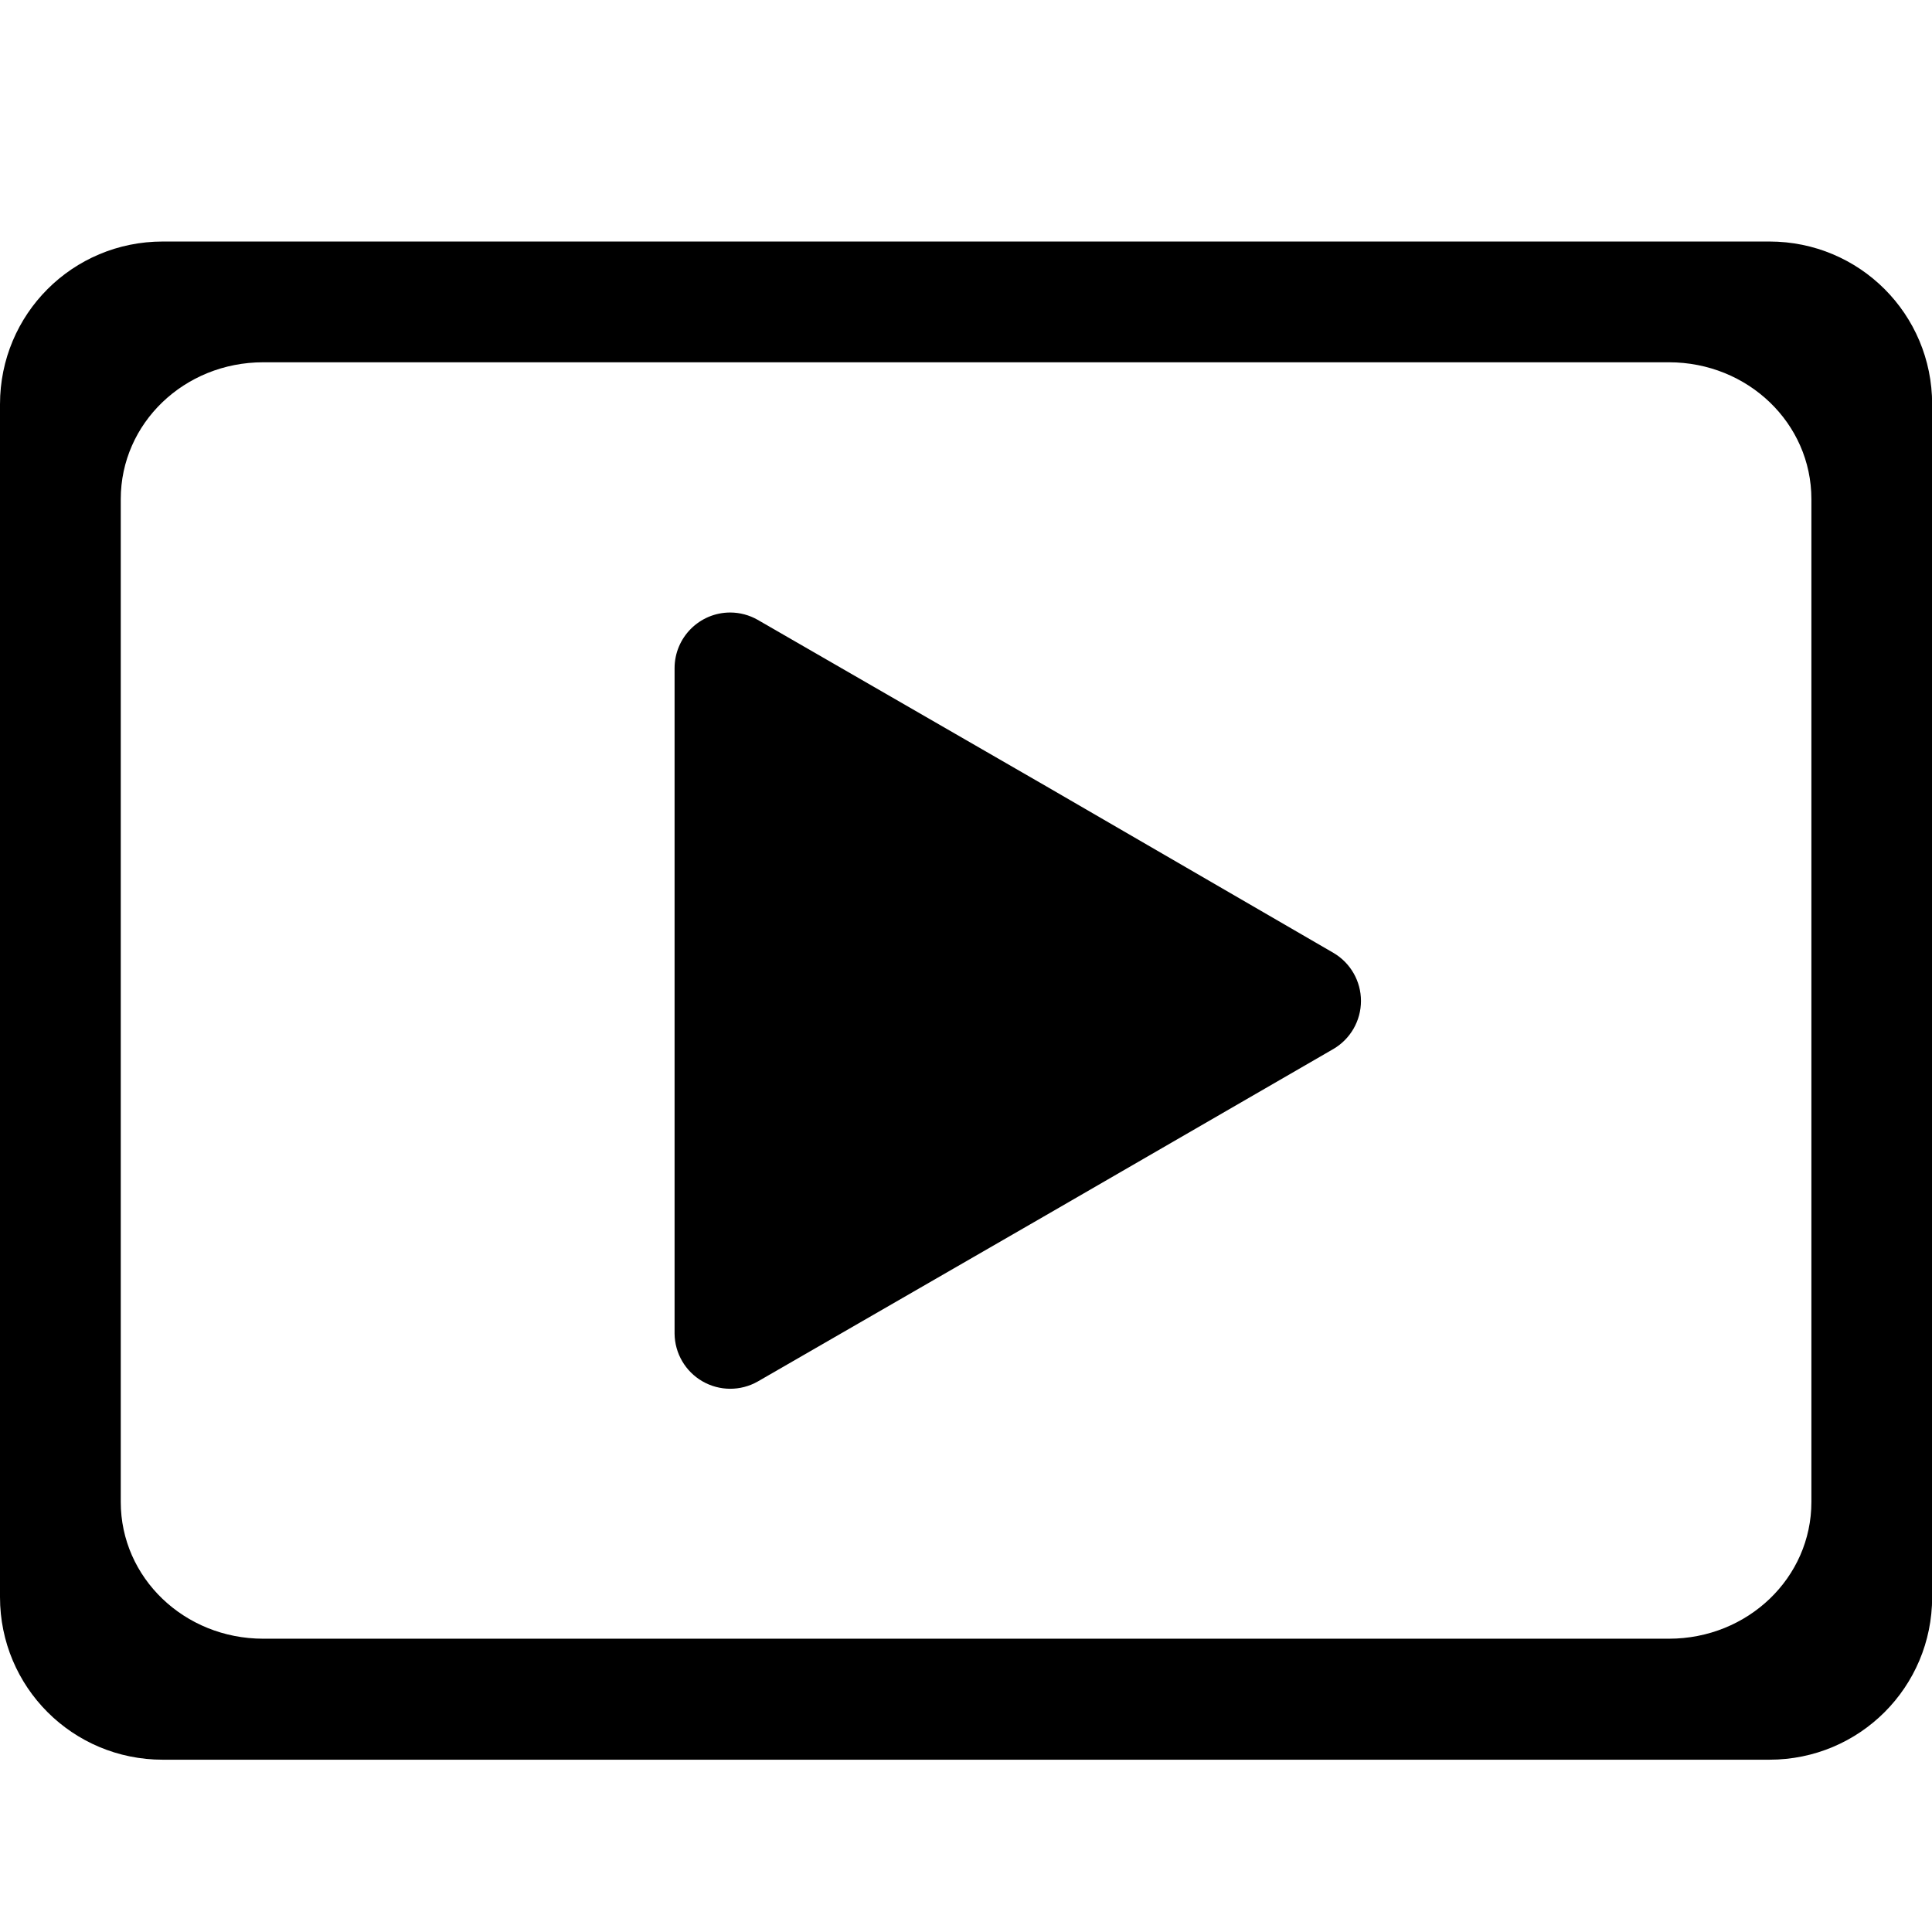
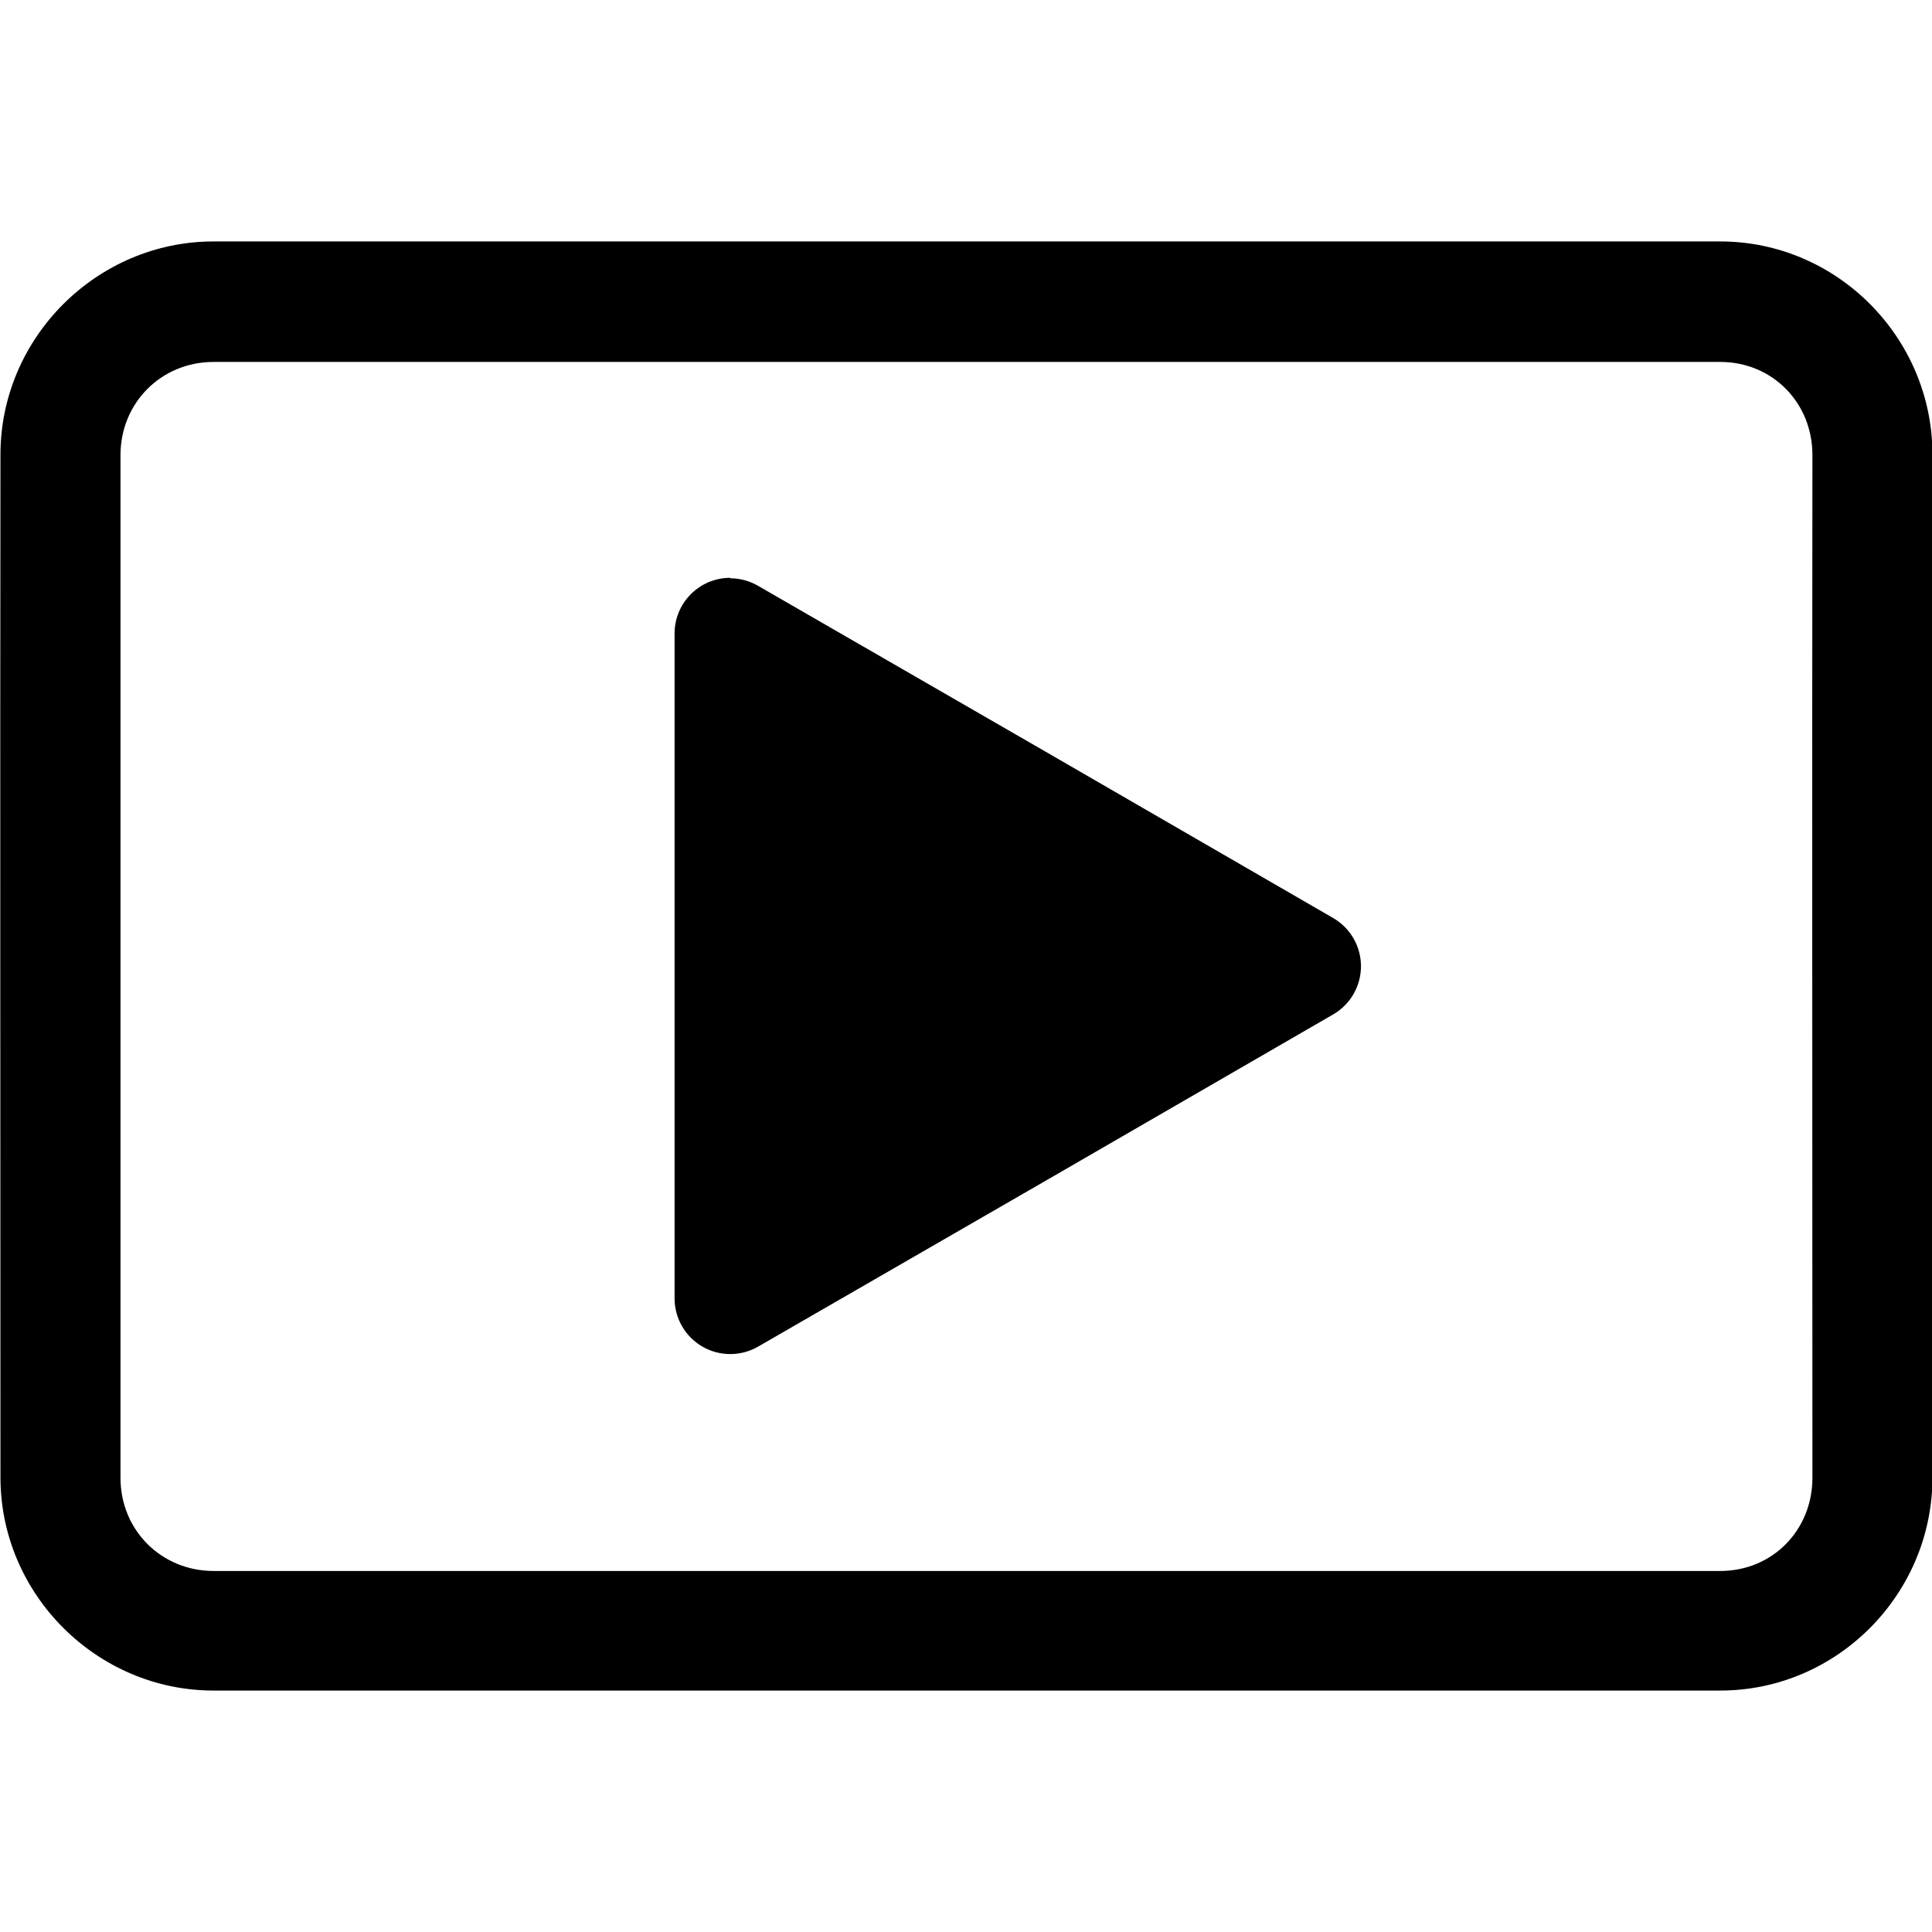
<svg xmlns="http://www.w3.org/2000/svg" id="svg8" version="1.1" viewBox="0 0 4.233 4.233" height="16" width="16">
  <defs id="defs2" />
  <g id="g1156" style="display:inline">
-     <path id="rect1168" style="display:inline;fill:#000000;fill-opacity:1;stroke-width:0.007;stroke-miterlimit:4;stroke-dasharray:none;paint-order:stroke fill markers;stroke:none" d="M 1.348 2 C 0.601 2 1.4802974e-16 2.601 0 3.348 L 0 6.572 L 0 10 L 0 13.225 C 0 13.971 0.601 14.572 1.348 14.572 L 14.652 14.572 C 15.399 14.572 16 13.971 16 13.225 L 16 10 L 16 6.572 L 16 3.348 C 16 2.601 15.399 2 14.652 2 L 1.348 2 z M 2.18 3 L 13.82 3 C 14.474 3 15 3.505 15 4.133 L 15 6.844 L 15 9.727 L 15 12.438 C 15 13.065 14.474 13.57 13.82 13.57 L 2.18 13.57 C 1.526 13.57 1 13.065 1 12.438 L 1 9.727 L 1 6.844 L 1 4.133 C 1 3.505 1.526 3 2.18 3 z " transform="scale(0.2645833)" />
-     <path id="path847" style="color:#000000;font-style:normal;font-variant:normal;font-weight:normal;font-stretch:normal;font-size:medium;line-height:normal;font-family:sans-serif;font-variant-ligatures:normal;font-variant-position:normal;font-variant-caps:normal;font-variant-numeric:normal;font-variant-alternates:normal;font-variant-east-asian:normal;font-feature-settings:normal;font-variation-settings:normal;text-indent:0;text-align:start;text-decoration:none;text-decoration-line:none;text-decoration-style:solid;text-decoration-color:#000000;letter-spacing:normal;word-spacing:normal;text-transform:none;writing-mode:lr-tb;direction:ltr;text-orientation:mixed;dominant-baseline:auto;baseline-shift:baseline;text-anchor:start;white-space:normal;shape-padding:0;shape-margin:0;inline-size:0;clip-rule:nonzero;display:inline;overflow:visible;visibility:visible;opacity:1;isolation:auto;mix-blend-mode:normal;color-interpolation:sRGB;color-interpolation-filters:linearRGB;solid-color:#000000;solid-opacity:1;vector-effect:none;fill:#000000;fill-opacity:1;fill-rule:nonzero;stroke:none;stroke-width:0.243;stroke-linecap:round;stroke-linejoin:round;stroke-miterlimit:4;stroke-dasharray:none;stroke-dashoffset:0;stroke-opacity:1;color-rendering:auto;image-rendering:auto;shape-rendering:auto;text-rendering:auto;enable-background:accumulate;stop-color:#000000" d="m 1.6,1.342 a 0.122,0.122 0 0 0 -0.122,0.122 v 0.729 0.729 a 0.122,0.122 0 0 0 0.182,0.105 l 0.631,-0.364 0.631,-0.365 a 0.122,0.122 0 0 0 0,-0.21 L 2.291,1.722 1.66,1.358 a 0.122,0.122 0 0 0 -0.06,-0.016 z" />
+     <g id="g685">
+       <path id="path847" style="color:#000000;font-style:normal;font-variant:normal;font-weight:normal;font-stretch:normal;font-size:medium;line-height:normal;font-family:sans-serif;font-variant-ligatures:normal;font-variant-position:normal;font-variant-caps:normal;font-variant-numeric:normal;font-variant-alternates:normal;font-variant-east-asian:normal;font-feature-settings:normal;font-variation-settings:normal;text-indent:0;text-align:start;text-decoration:none;text-decoration-line:none;text-decoration-style:solid;text-decoration-color:#000000;letter-spacing:normal;word-spacing:normal;text-transform:none;writing-mode:lr-tb;direction:ltr;text-orientation:mixed;dominant-baseline:auto;baseline-shift:baseline;text-anchor:start;white-space:normal;shape-padding:0;shape-margin:0;inline-size:0;clip-rule:nonzero;display:inline;overflow:visible;visibility:visible;opacity:1;isolation:auto;mix-blend-mode:normal;color-interpolation:sRGB;color-interpolation-filters:linearRGB;solid-color:#000000;solid-opacity:1;vector-effect:none;fill:#000000;fill-opacity:1;fill-rule:nonzero;stroke:none;stroke-width:0.243;stroke-linecap:round;stroke-linejoin:round;stroke-miterlimit:4;stroke-dasharray:none;stroke-dashoffset:0;stroke-opacity:1;color-rendering:auto;image-rendering:auto;shape-rendering:auto;text-rendering:auto;enable-background:accumulate;stop-color:#000000" d="m 1.6,1.266 a 0.122,0.122 0 0 0 -0.122,0.122 v 0.729 0.729 a 0.122,0.122 0 0 0 0.182,0.105 l 0.631,-0.364 0.631,-0.365 a 0.122,0.122 0 0 0 0,-0.21 L 2.291,1.647 1.66,1.283 a 0.122,0.122 0 0 0 -0.06,-0.016 z" />
+       <path id="rect1168-3" style="color:#000000;display:inline;fill:#000000;stroke-width:1;-inkscape-stroke:none;paint-order:stroke fill markers" d="m 0.468,0.529 c -0.256,0 -0.467,0.211 -0.467,0.467 -9.391e-4,0.749 0,1.491 0,2.241 0,0.256 0.211,0.467 0.467,0.467 H 3.769 c 0.256,0 0.465,-0.211 0.465,-0.467 0,-0.747 0,-1.494 0,-2.241 0,-0.256 -0.209,-0.467 -0.465,-0.467 z m 0,0.264 H 3.769 c 0.114,0 0.202,0.089 0.202,0.204 -9.26e-4,0.749 0,1.491 0,2.241 0,0.114 -0.087,0.204 -0.202,0.204 H 0.468 c -0.114,0 -0.204,-0.089 -0.204,-0.204 0,-0.747 0,-1.494 0,-2.241 0,-0.114 0.089,-0.204 0.204,-0.204 z" />
+     </g>
  </g>
</svg>
